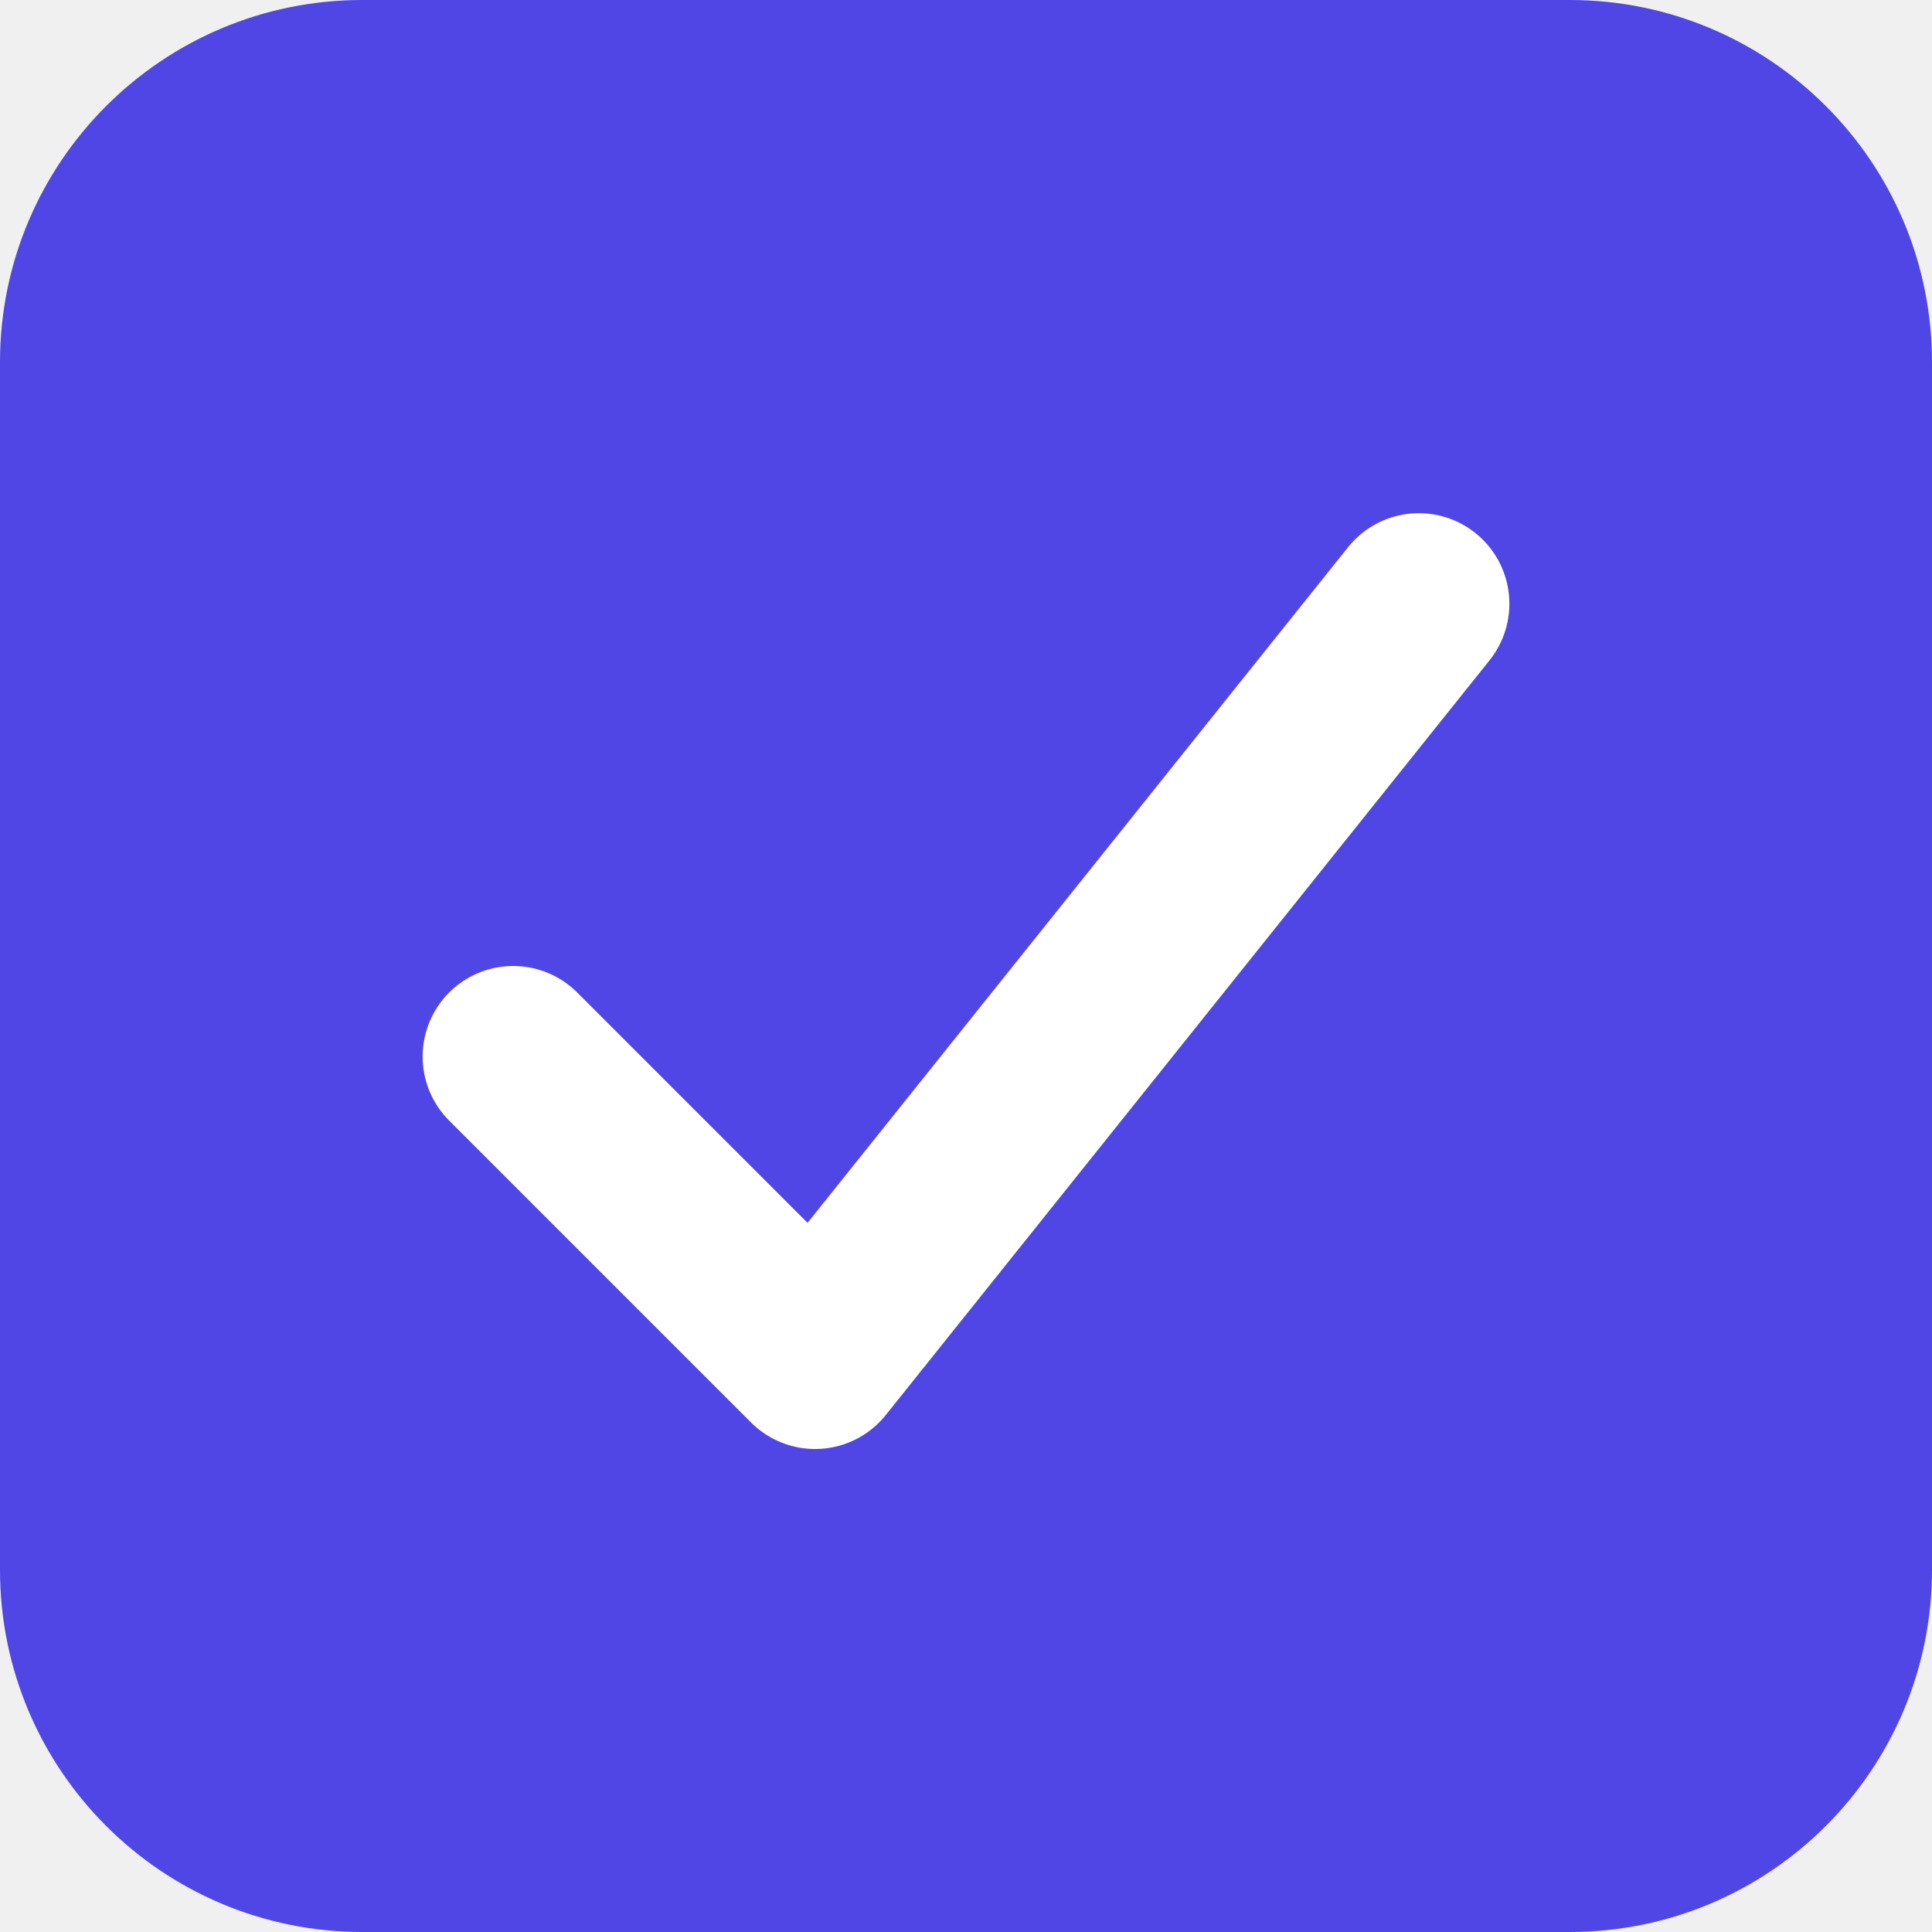
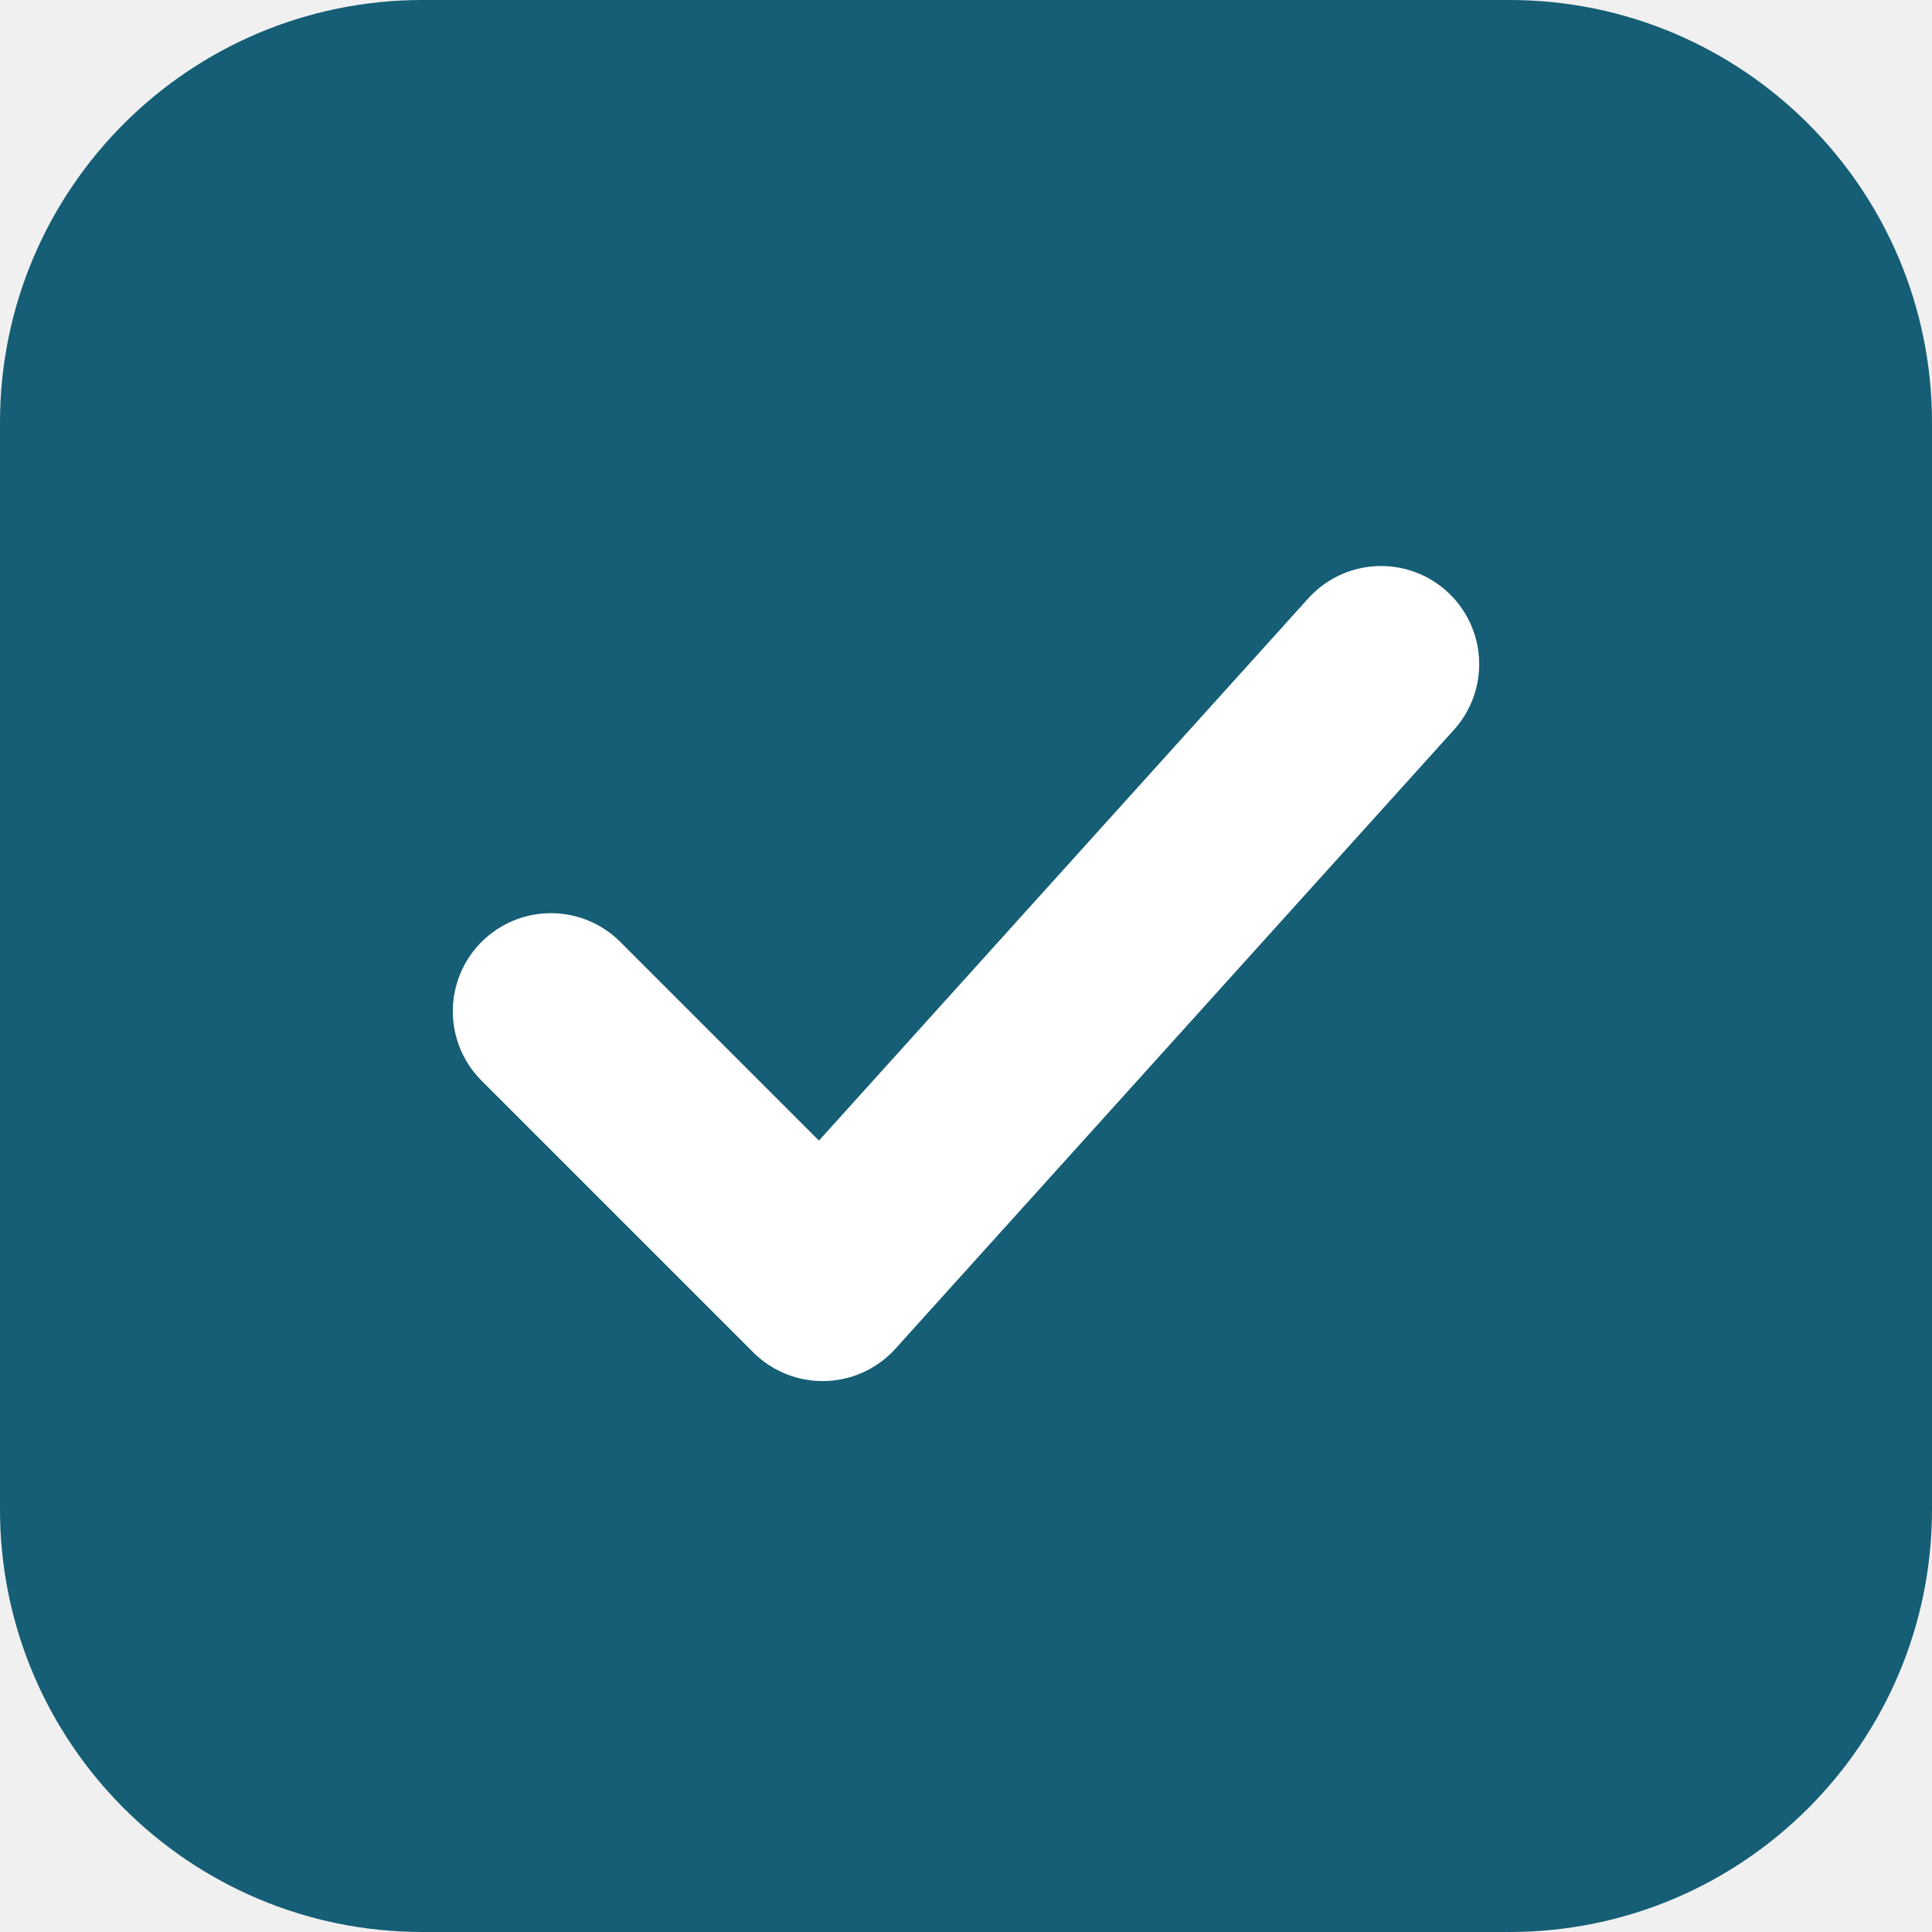
<svg xmlns="http://www.w3.org/2000/svg" viewBox="0 0 512 512">
-   <rect width="512" height="512" rx="96" fill="#4f46e5" />
-   <path d="M136 280l80 80 160-200" fill="none" stroke="#fff" stroke-width="48" stroke-linecap="round" stroke-linejoin="round" />
+   <rect width="512" height="512" rx="112" fill="#155e75" />
+   <path d="M146 268l72 72 148-164" fill="none" stroke="#fff" stroke-width="52" stroke-linecap="round" stroke-linejoin="round" />
</svg>
